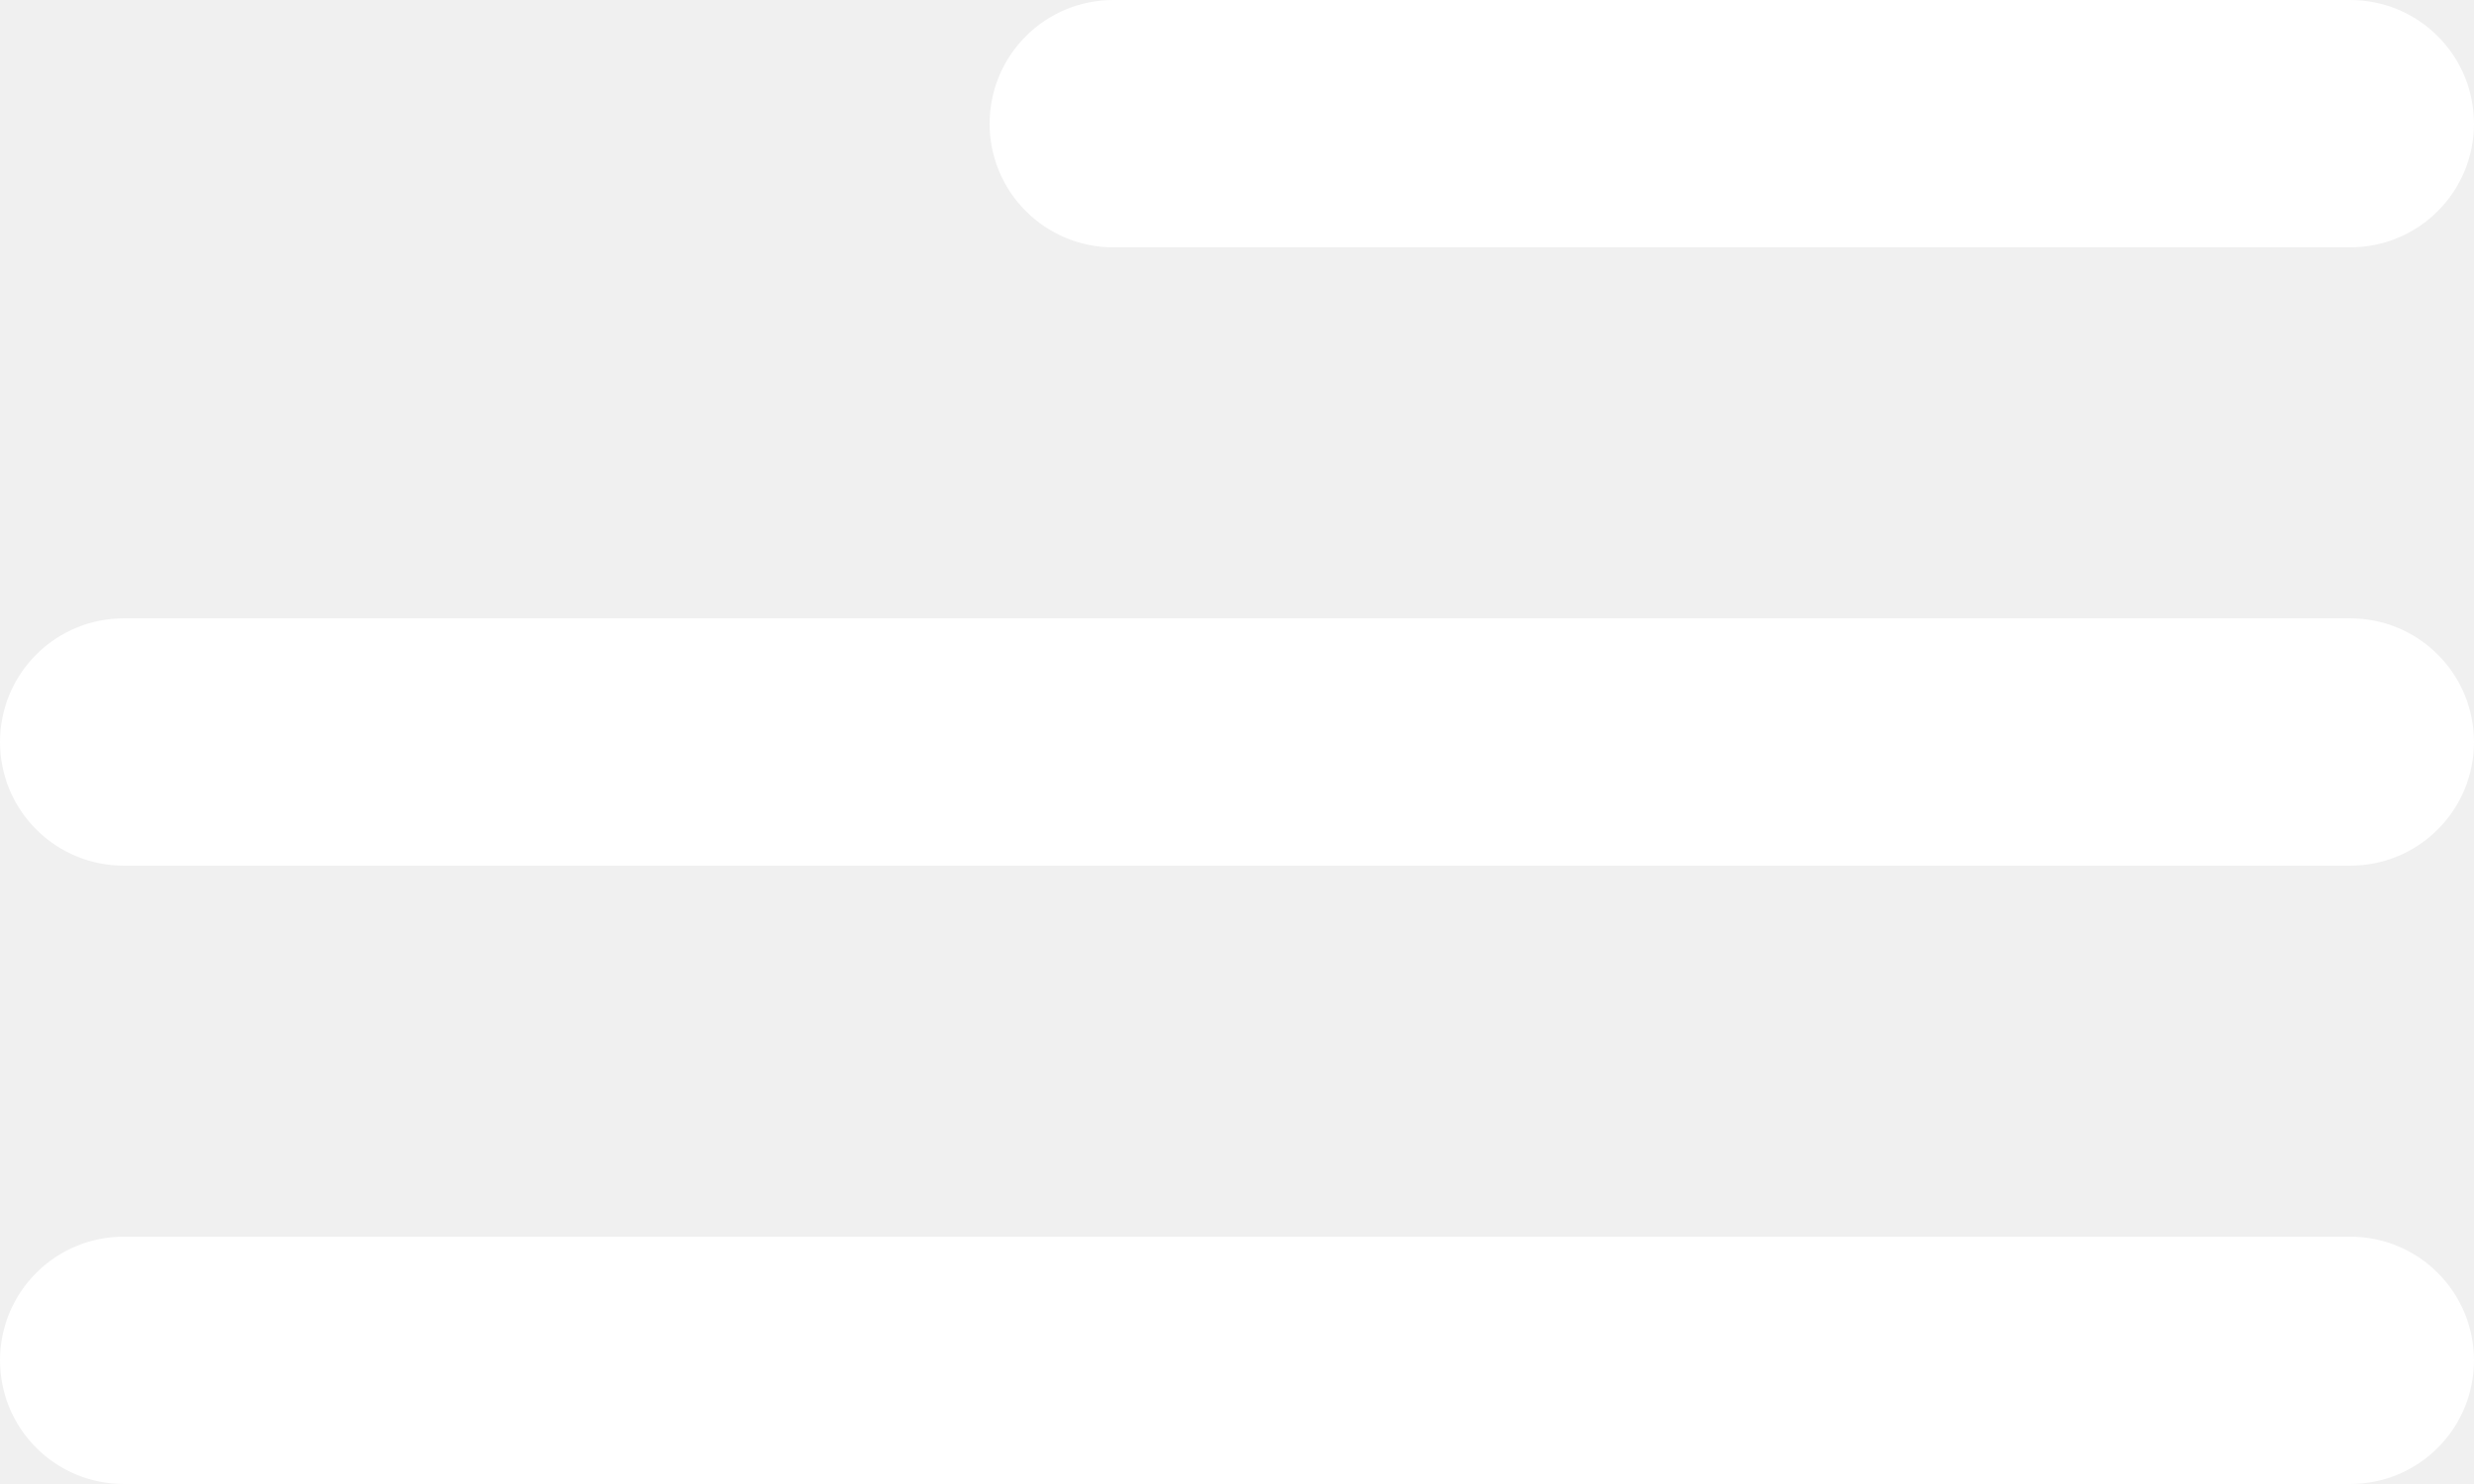
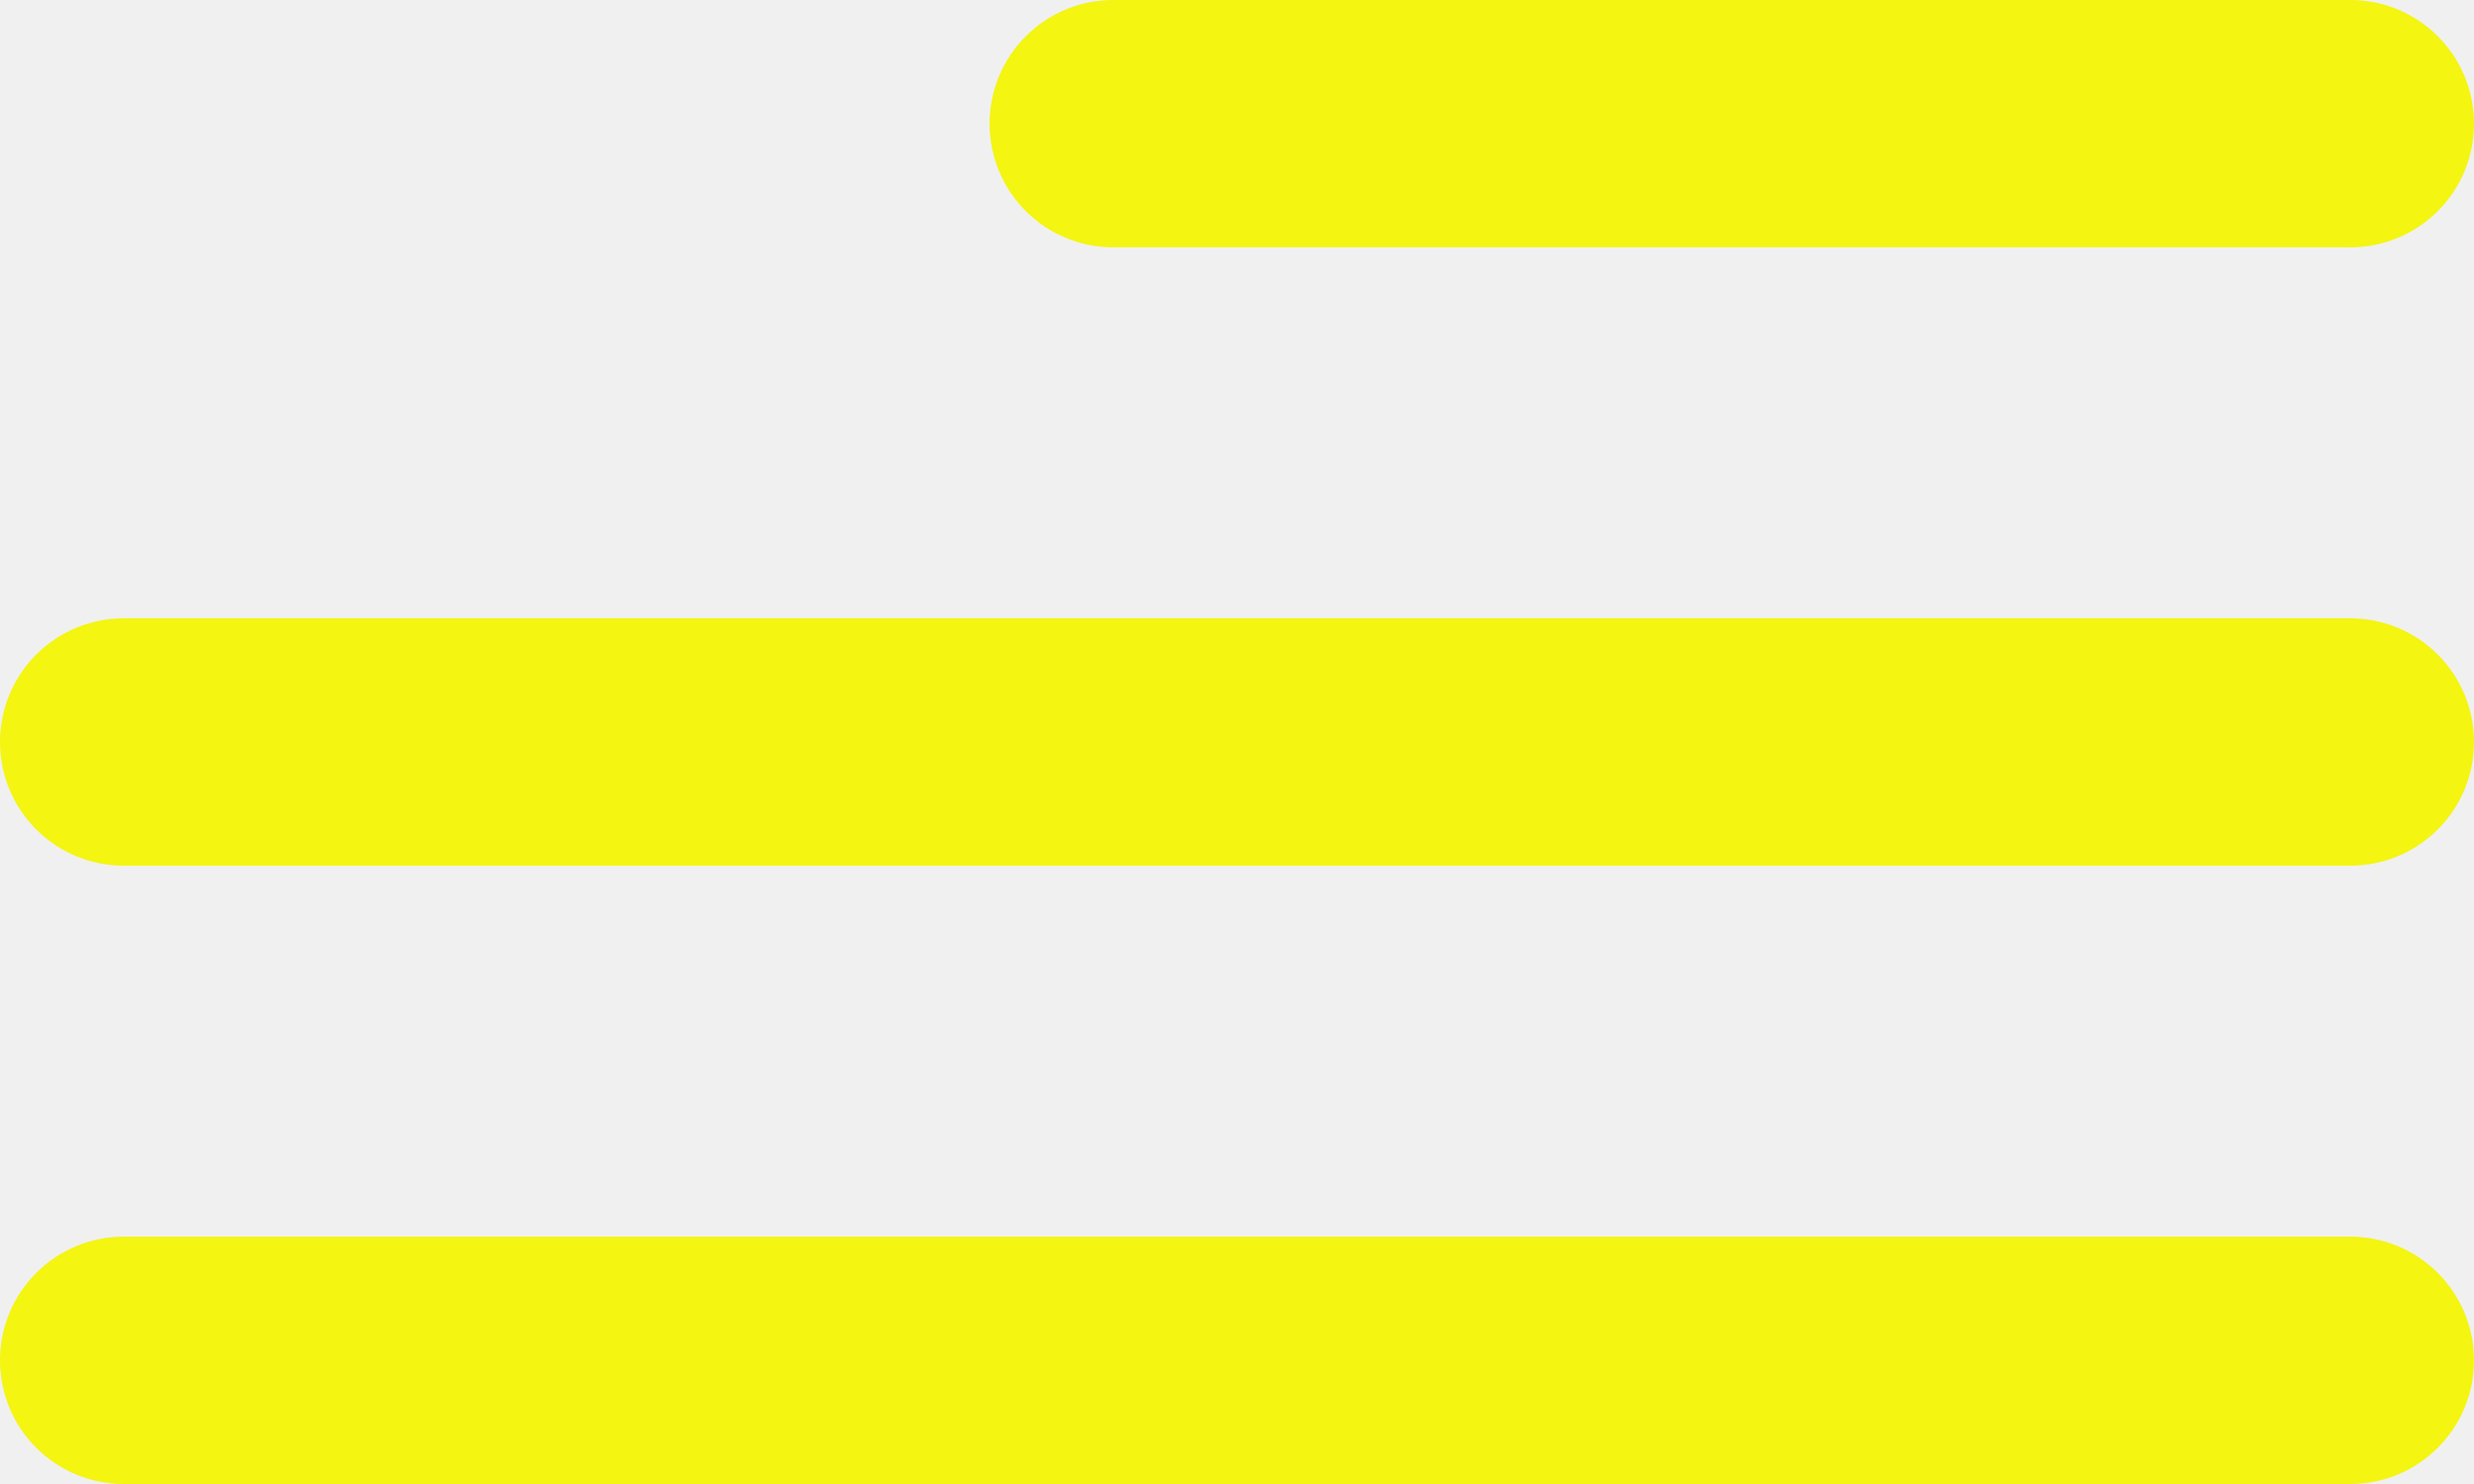
<svg xmlns="http://www.w3.org/2000/svg" width="20" height="12" viewBox="0 0 20 12" fill="#FFF">
-   <path d="M9 2L19 2C19.265 2 19.52 1.895 19.707 1.707C19.895 1.52 20 1.265 20 1C20 0.735 19.895 0.48 19.707 0.293C19.52 0.105 19.265 0 19 0L9 0C8.735 0 8.48 0.105 8.293 0.293C8.105 0.48 8 0.735 8 1C8 1.265 8.105 1.52 8.293 1.707C8.48 1.895 8.735 2 9 2ZM19 10L1 10C0.735 10 0.48 10.105 0.293 10.293C0.105 10.48 0 10.735 0 11C0 11.265 0.105 11.52 0.293 11.707C0.48 11.895 0.735 12 1 12L19 12C19.265 12 19.52 11.895 19.707 11.707C19.895 11.52 20 11.265 20 11C20 10.735 19.895 10.48 19.707 10.293C19.52 10.105 19.265 10 19 10V10ZM1 7L19 7C19.265 7 19.52 6.895 19.707 6.707C19.895 6.52 20 6.265 20 6C20 5.735 19.895 5.48 19.707 5.293C19.52 5.105 19.265 5 19 5L1 5C0.735 5 0.48 5.105 0.293 5.293C0.105 5.48 0 5.735 0 6C0 6.265 0.105 6.52 0.293 6.707C0.48 6.895 0.735 7 1 7Z" fill="#FFFFFF" />
+   <path d="M9 2L19 2C19.265 2 19.52 1.895 19.707 1.707C19.895 1.52 20 1.265 20 1C20 0.735 19.895 0.48 19.707 0.293C19.52 0.105 19.265 0 19 0L9 0C8.735 0 8.48 0.105 8.293 0.293C8.105 0.48 8 0.735 8 1C8 1.265 8.105 1.52 8.293 1.707C8.48 1.895 8.735 2 9 2ZM19 10L1 10C0.735 10 0.48 10.105 0.293 10.293C0.105 10.48 0 10.735 0 11C0 11.265 0.105 11.52 0.293 11.707C0.48 11.895 0.735 12 1 12L19 12C19.265 12 19.52 11.895 19.707 11.707C19.895 11.52 20 11.265 20 11C20 10.735 19.895 10.48 19.707 10.293C19.52 10.105 19.265 10 19 10V10ZM1 7L19 7C19.265 7 19.52 6.895 19.707 6.707C19.895 6.52 20 6.265 20 6C20 5.735 19.895 5.48 19.707 5.293C19.52 5.105 19.265 5 19 5L1 5C0.735 5 0.48 5.105 0.293 5.293C0.105 5.48 0 5.735 0 6C0 6.265 0.105 6.52 0.293 6.707C0.48 6.895 0.735 7 1 7Z" fill="#f4f511" />
</svg>
